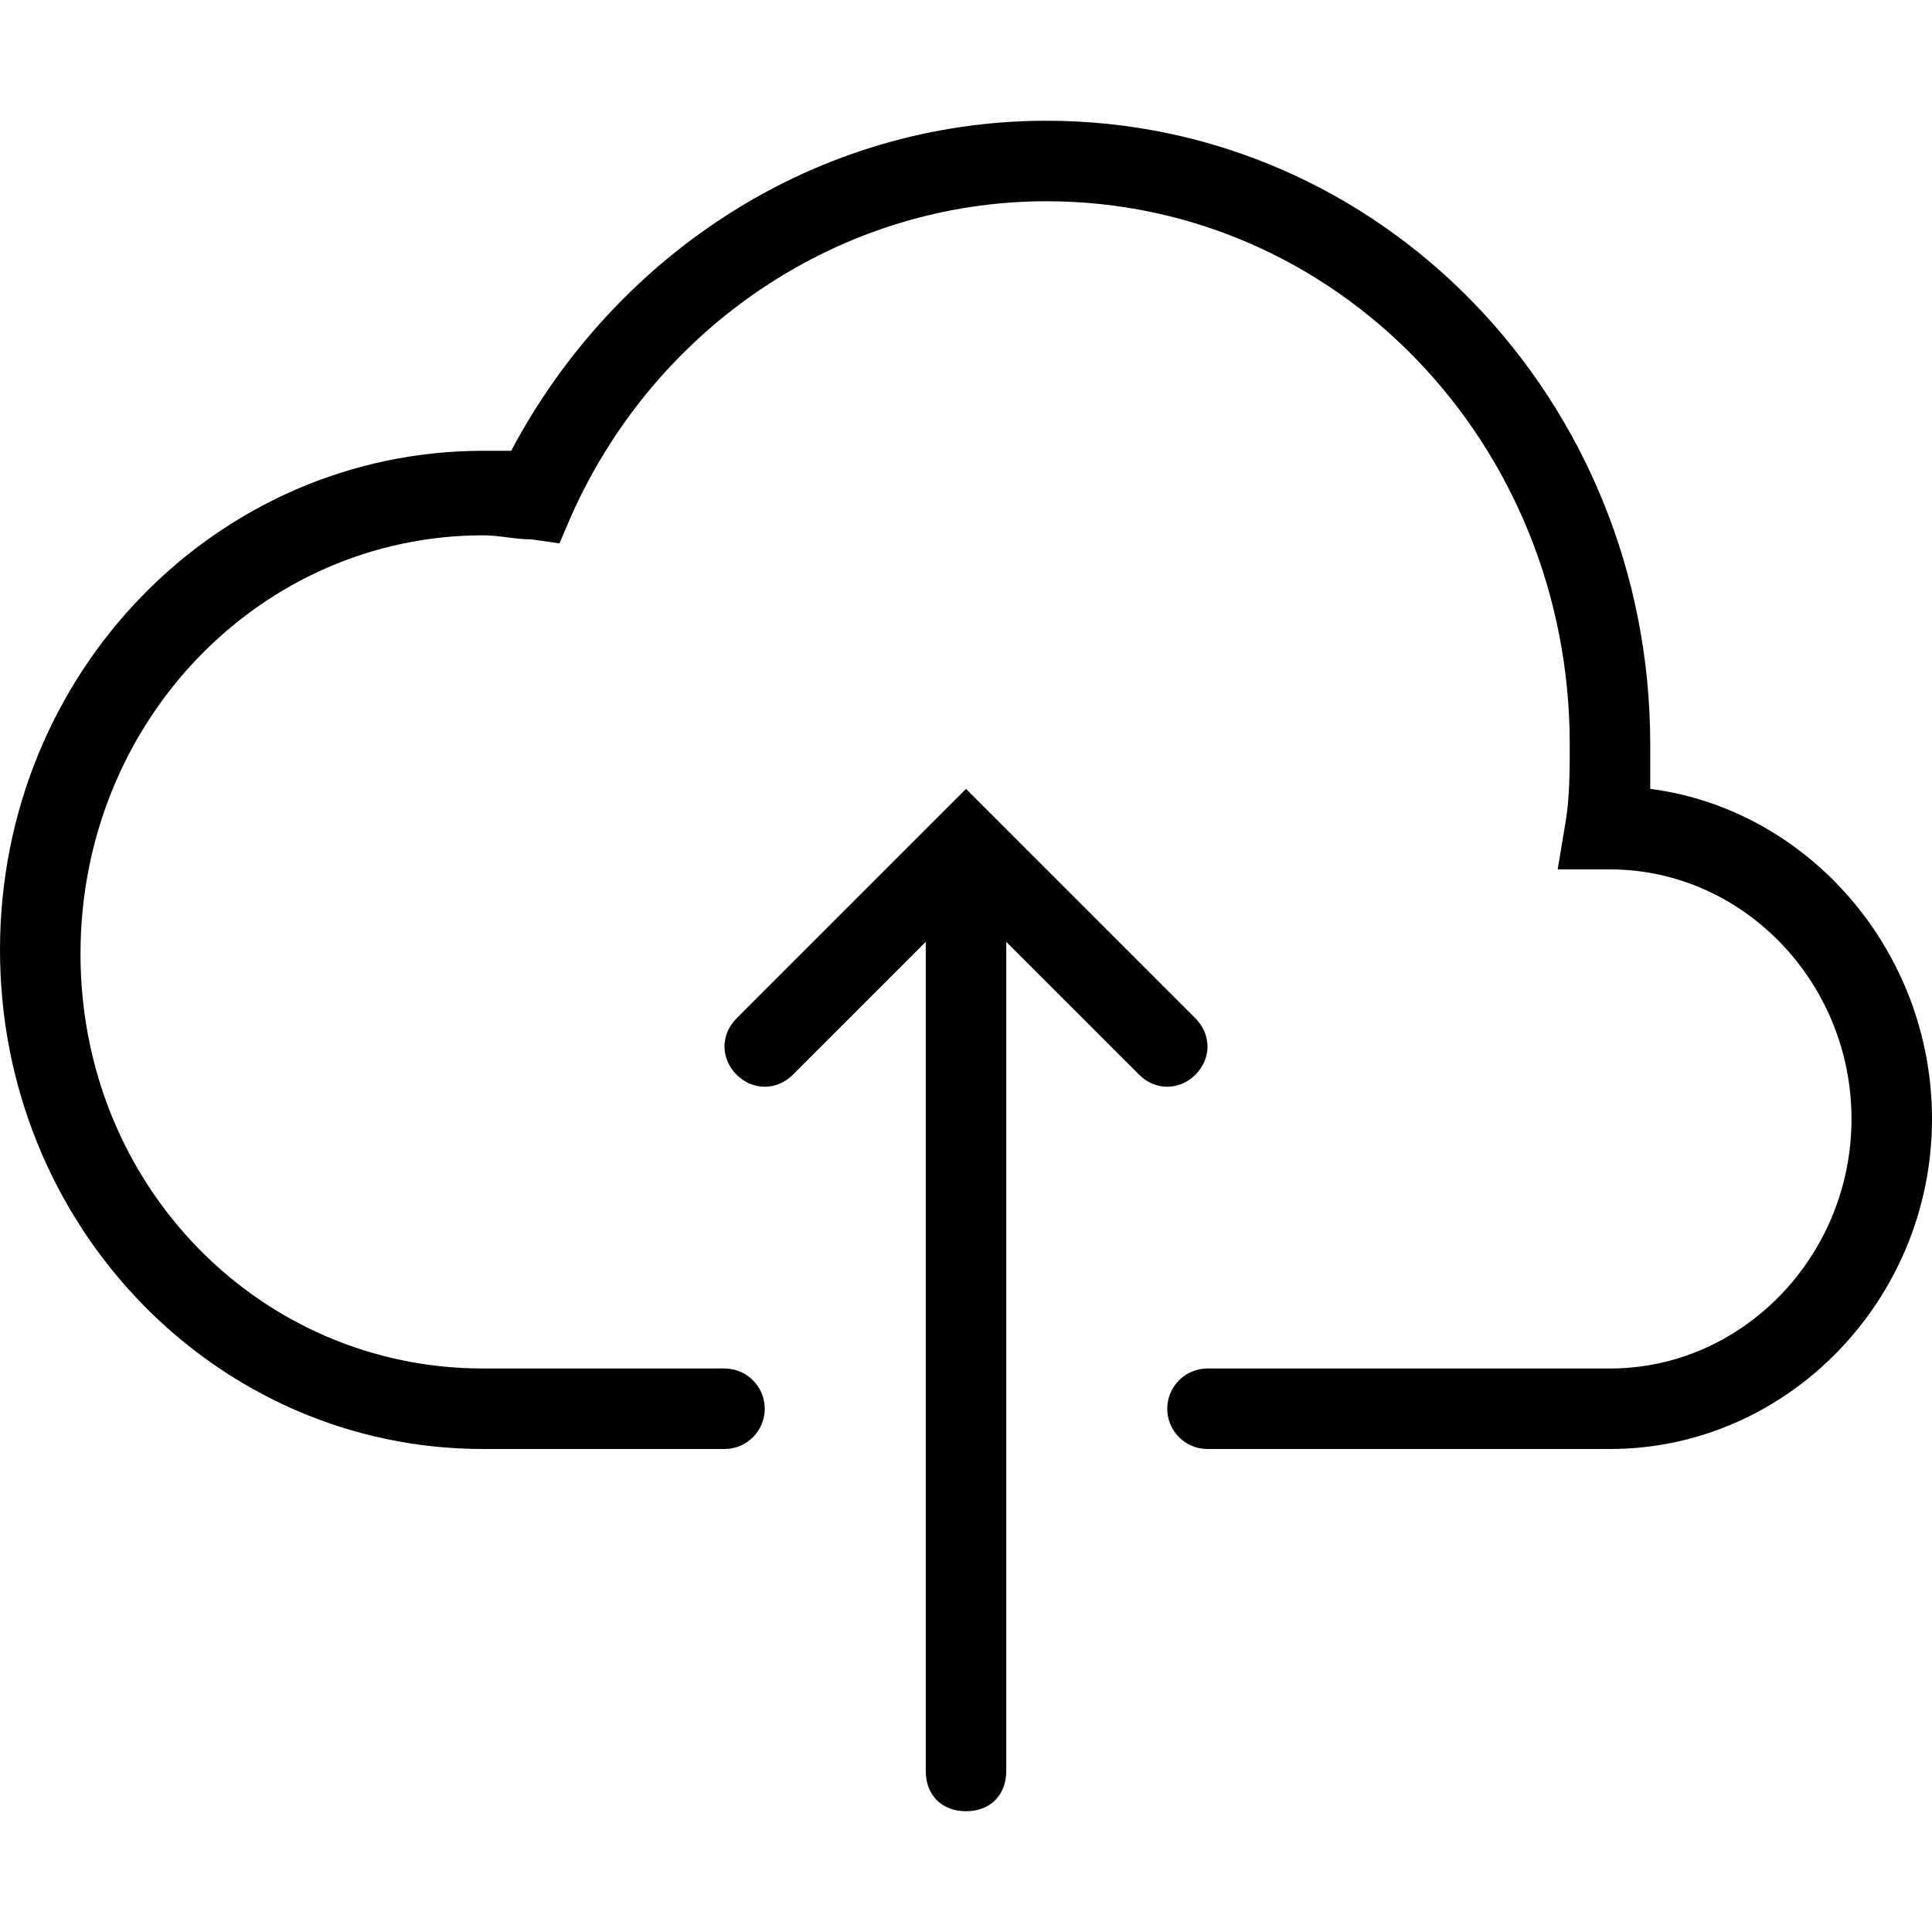
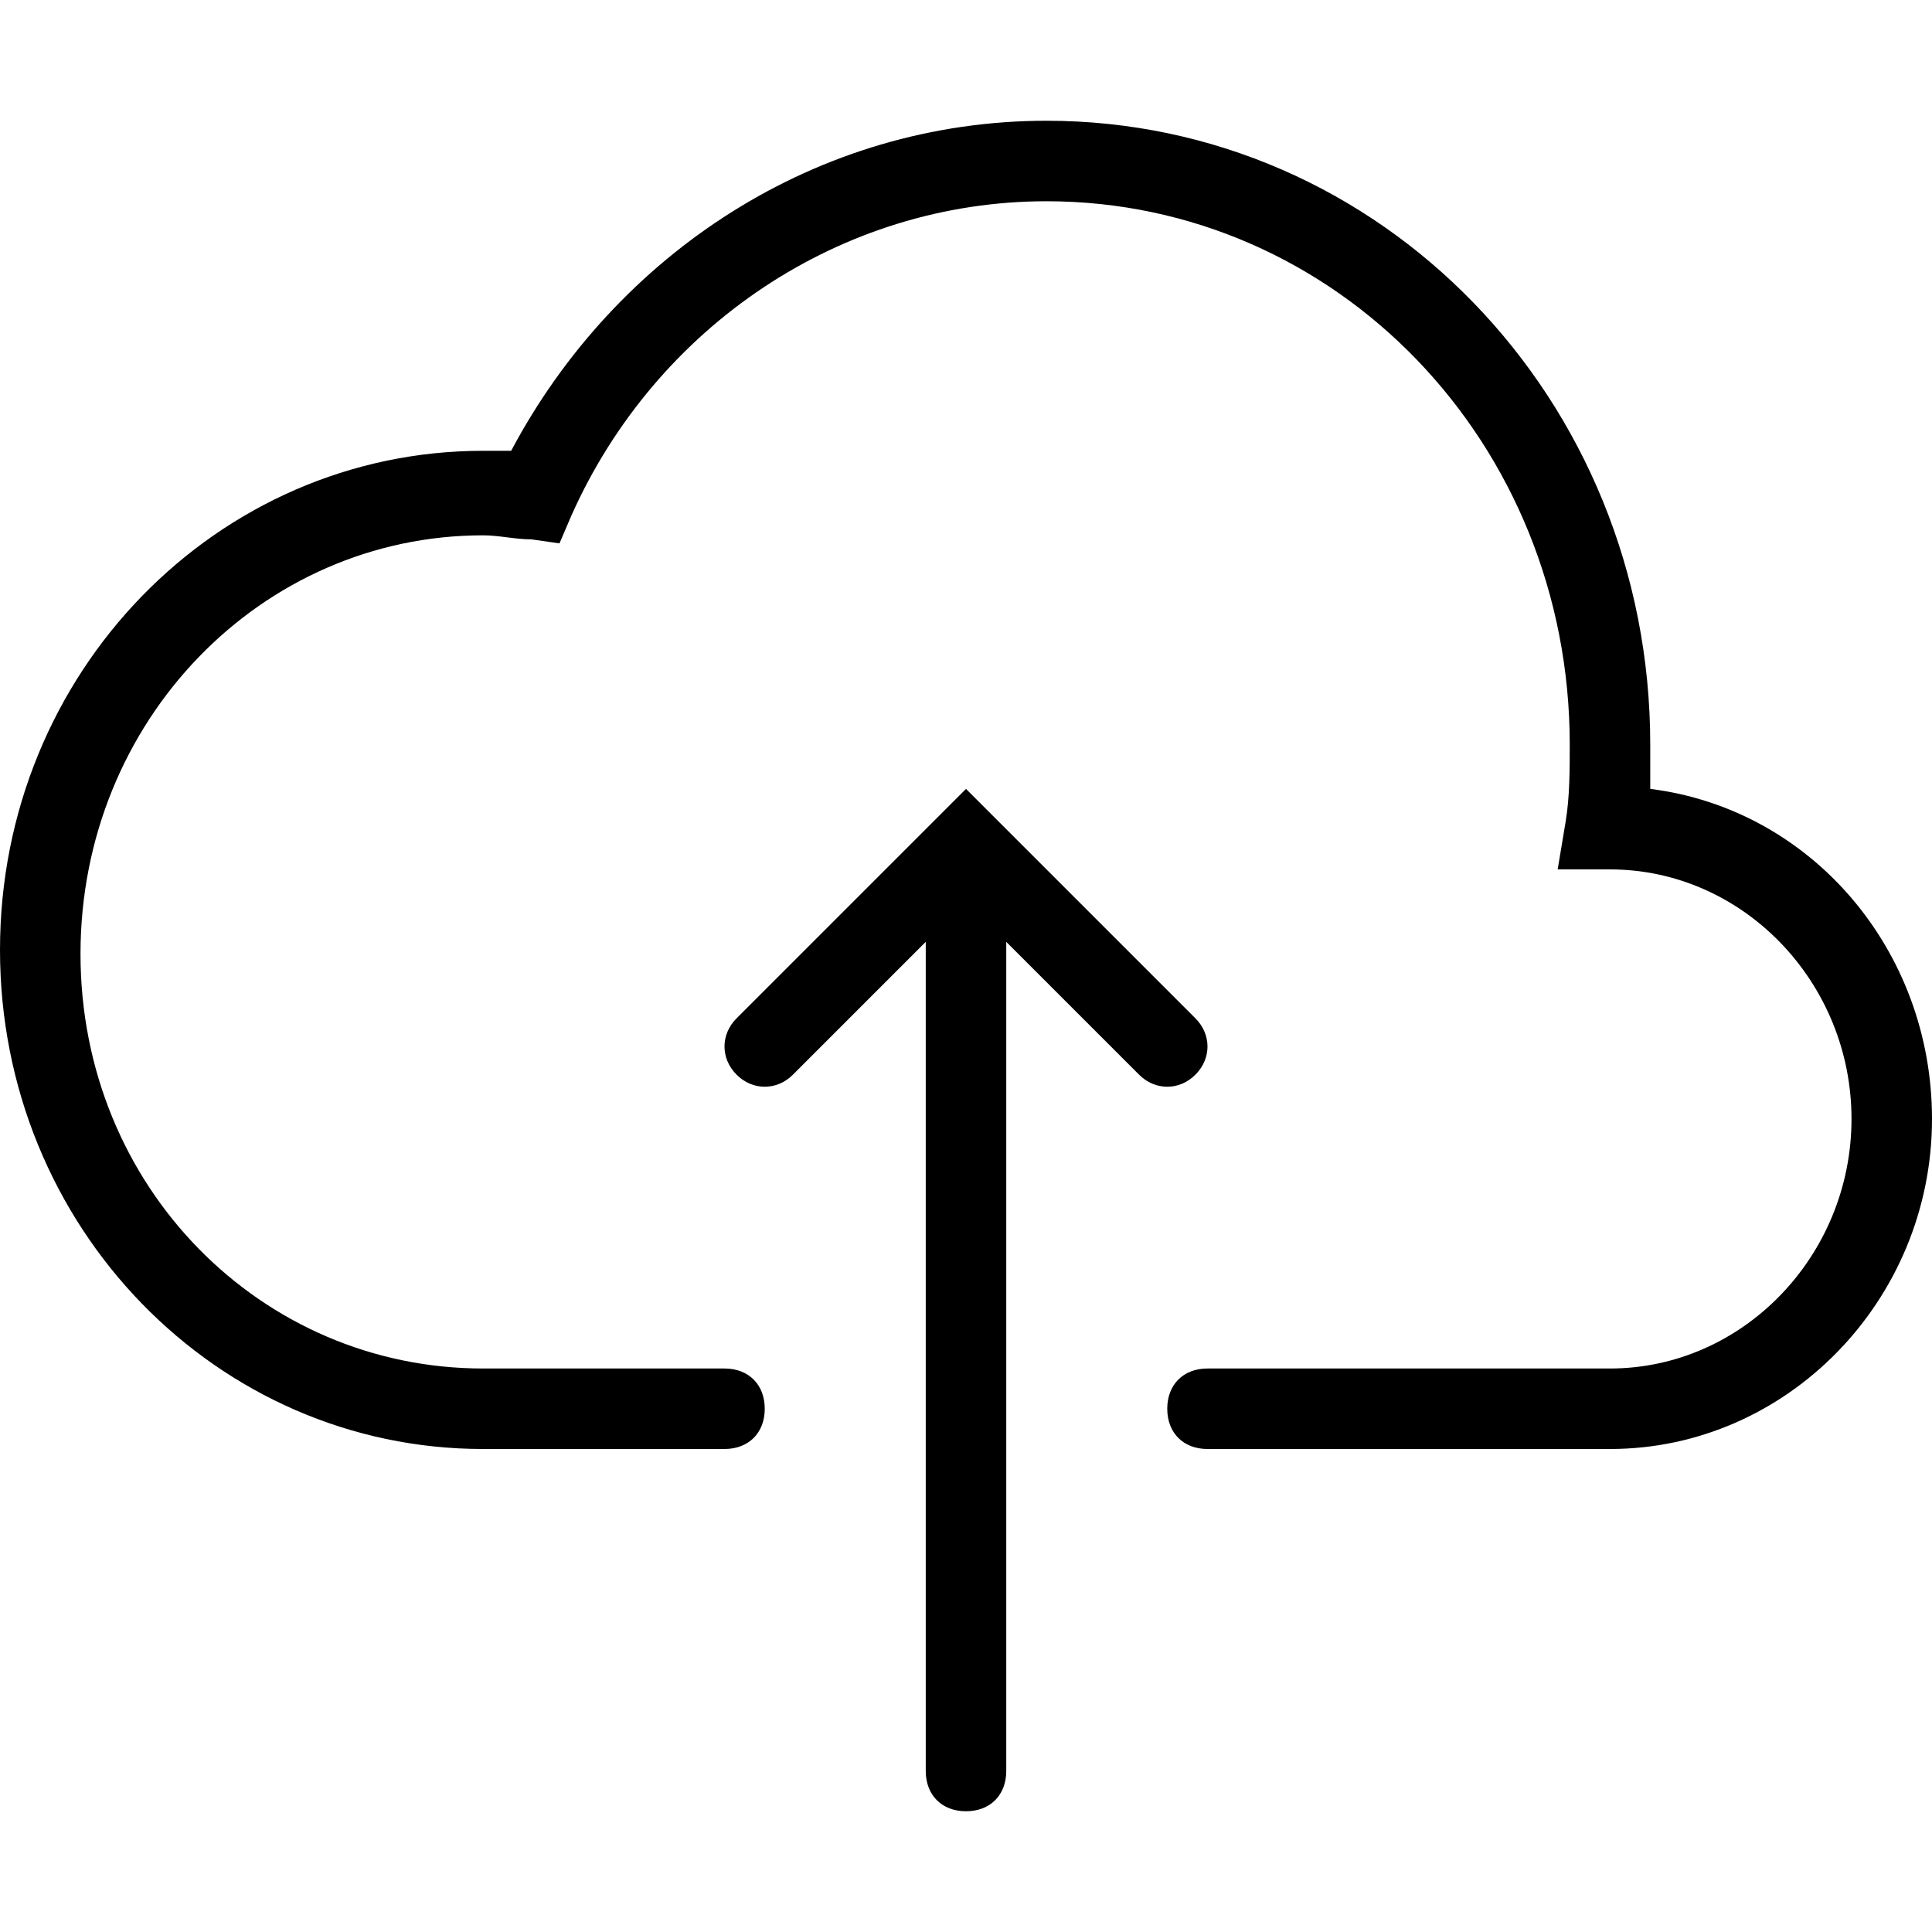
<svg xmlns="http://www.w3.org/2000/svg" viewBox="0 0 48 48">
  <g>
-     <path d="M48,27.8c0,4.5-3.6,8.2-8,8.2H30v-2h10c3.3,0,6-2.8,6-6.2s-2.7-6.2-6-6.2c0,0-0.5,0-1.3,0l0.2-1.2c0.1-0.6,0.1-1.3,0.1-1.9C39,11,33.2,5,26,5c-5.1,0-9.7,3.1-11.8,7.8l-0.3,0.7l-0.7-0.1c-0.4,0-0.8-0.1-1.2-0.1c-5.5,0-10,4.6-10,10.4S6.5,34,12,34h6v2h-6C5.4,36,0,30.5,0,23.6s5.4-12.4,12-12.4c0.2,0,0.5,0,0.7,0C15.3,6.3,20.3,3,26,3c8.3,0,15,6.9,15,15.5c0,0.4,0,0.8,0,1.1C44.9,20.1,48,23.6,48,27.8z" />
-     <path d="M19.7,26.7c-0.4,0.4-1,0.4-1.4,0c-0.4-0.4-0.4-1,0-1.4l5.7-5.7l5.7,5.7c0.4,0.4,0.4,1,0,1.4c-0.4,0.4-1,0.4-1.4,0L24,22.4L19.7,26.7z" />
-     <path d="M24,22L24,22c0.6,0,1,0.4,1,1v21c0,0.6-0.4,1-1,1l0,0c-0.6,0-1-0.4-1-1V23C23,22.4,23.4,22,24,22z" />
-     <circle cx="18" cy="35" r="1" />
-     <circle cx="30" cy="35" r="1" />
+     <path d="M30,34h10c3.3,0,6-2.8,6-6.2s-2.7-6.2-6-6.2c0,0-0.5,0-1.3,0l0.2-1.2c0.1-0.6,0.1-1.3,0.1-1.9C39,11,33.2,5,26,5c-5.1,0-9.7,3.1-11.8,7.8l-0.3,0.7l-0.7-0.1c-0.4,0-0.8-0.1-1.2-0.1c-5.5,0-10,4.6-10,10.4S6.5,34,12,34h6c0.6,0,1,0.4,1,1s-0.4,1-1,1h-6C5.4,36,0,30.5,0,23.6s5.4-12.4,12-12.4c0.2,0,0.5,0,0.7,0C15.3,6.3,20.3,3,26,3c8.3,0,15,6.9,15,15.5c0,0.4,0,0.8,0,1.1c4,0.5,7,4,7,8.2c0,4.5-3.6,8.2-8,8.2H30c-0.6,0-1-0.4-1-1S29.4,34,30,34z M25,23.4V44c0,0.6-0.4,1-1,1s-1-0.4-1-1V23.4l-3.3,3.3c-0.4,0.4-1,0.4-1.4,0c-0.4-0.4-0.4-1,0-1.4l5.7-5.7l5.7,5.7c0.4,0.4,0.4,1,0,1.4c-0.4,0.4-1,0.4-1.4,0L25,23.4z" />
  </g>
</svg>
